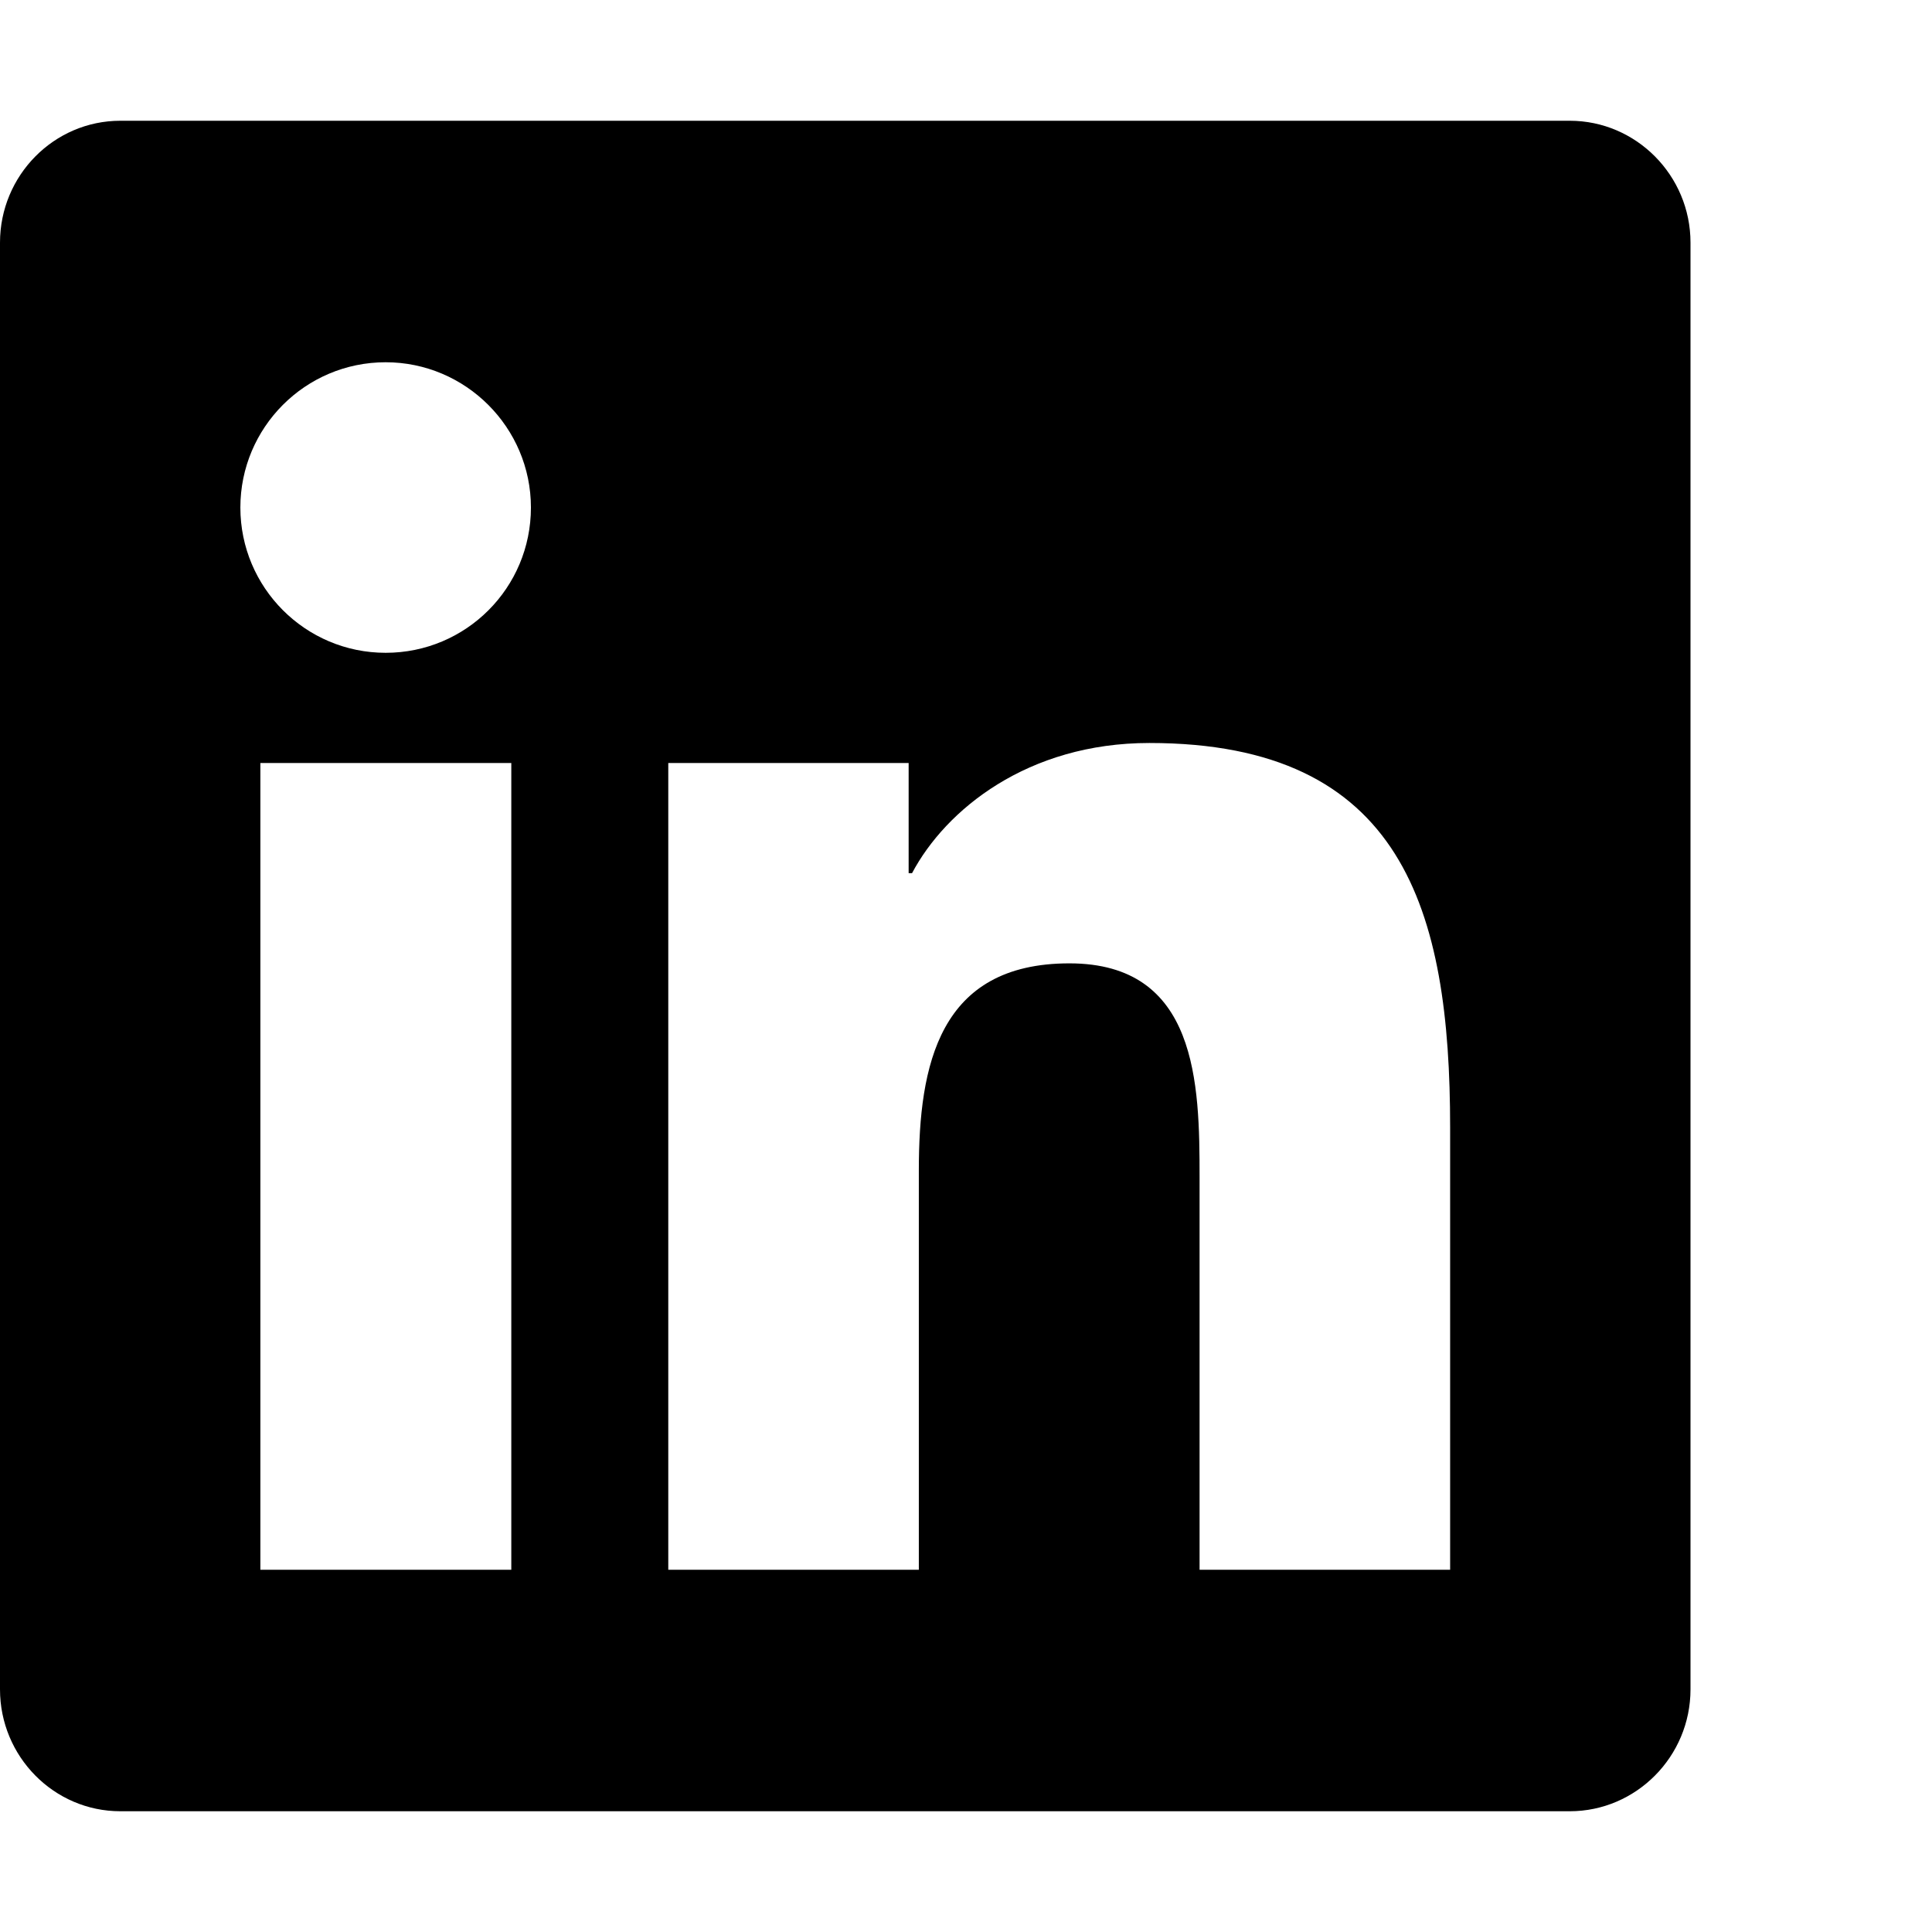
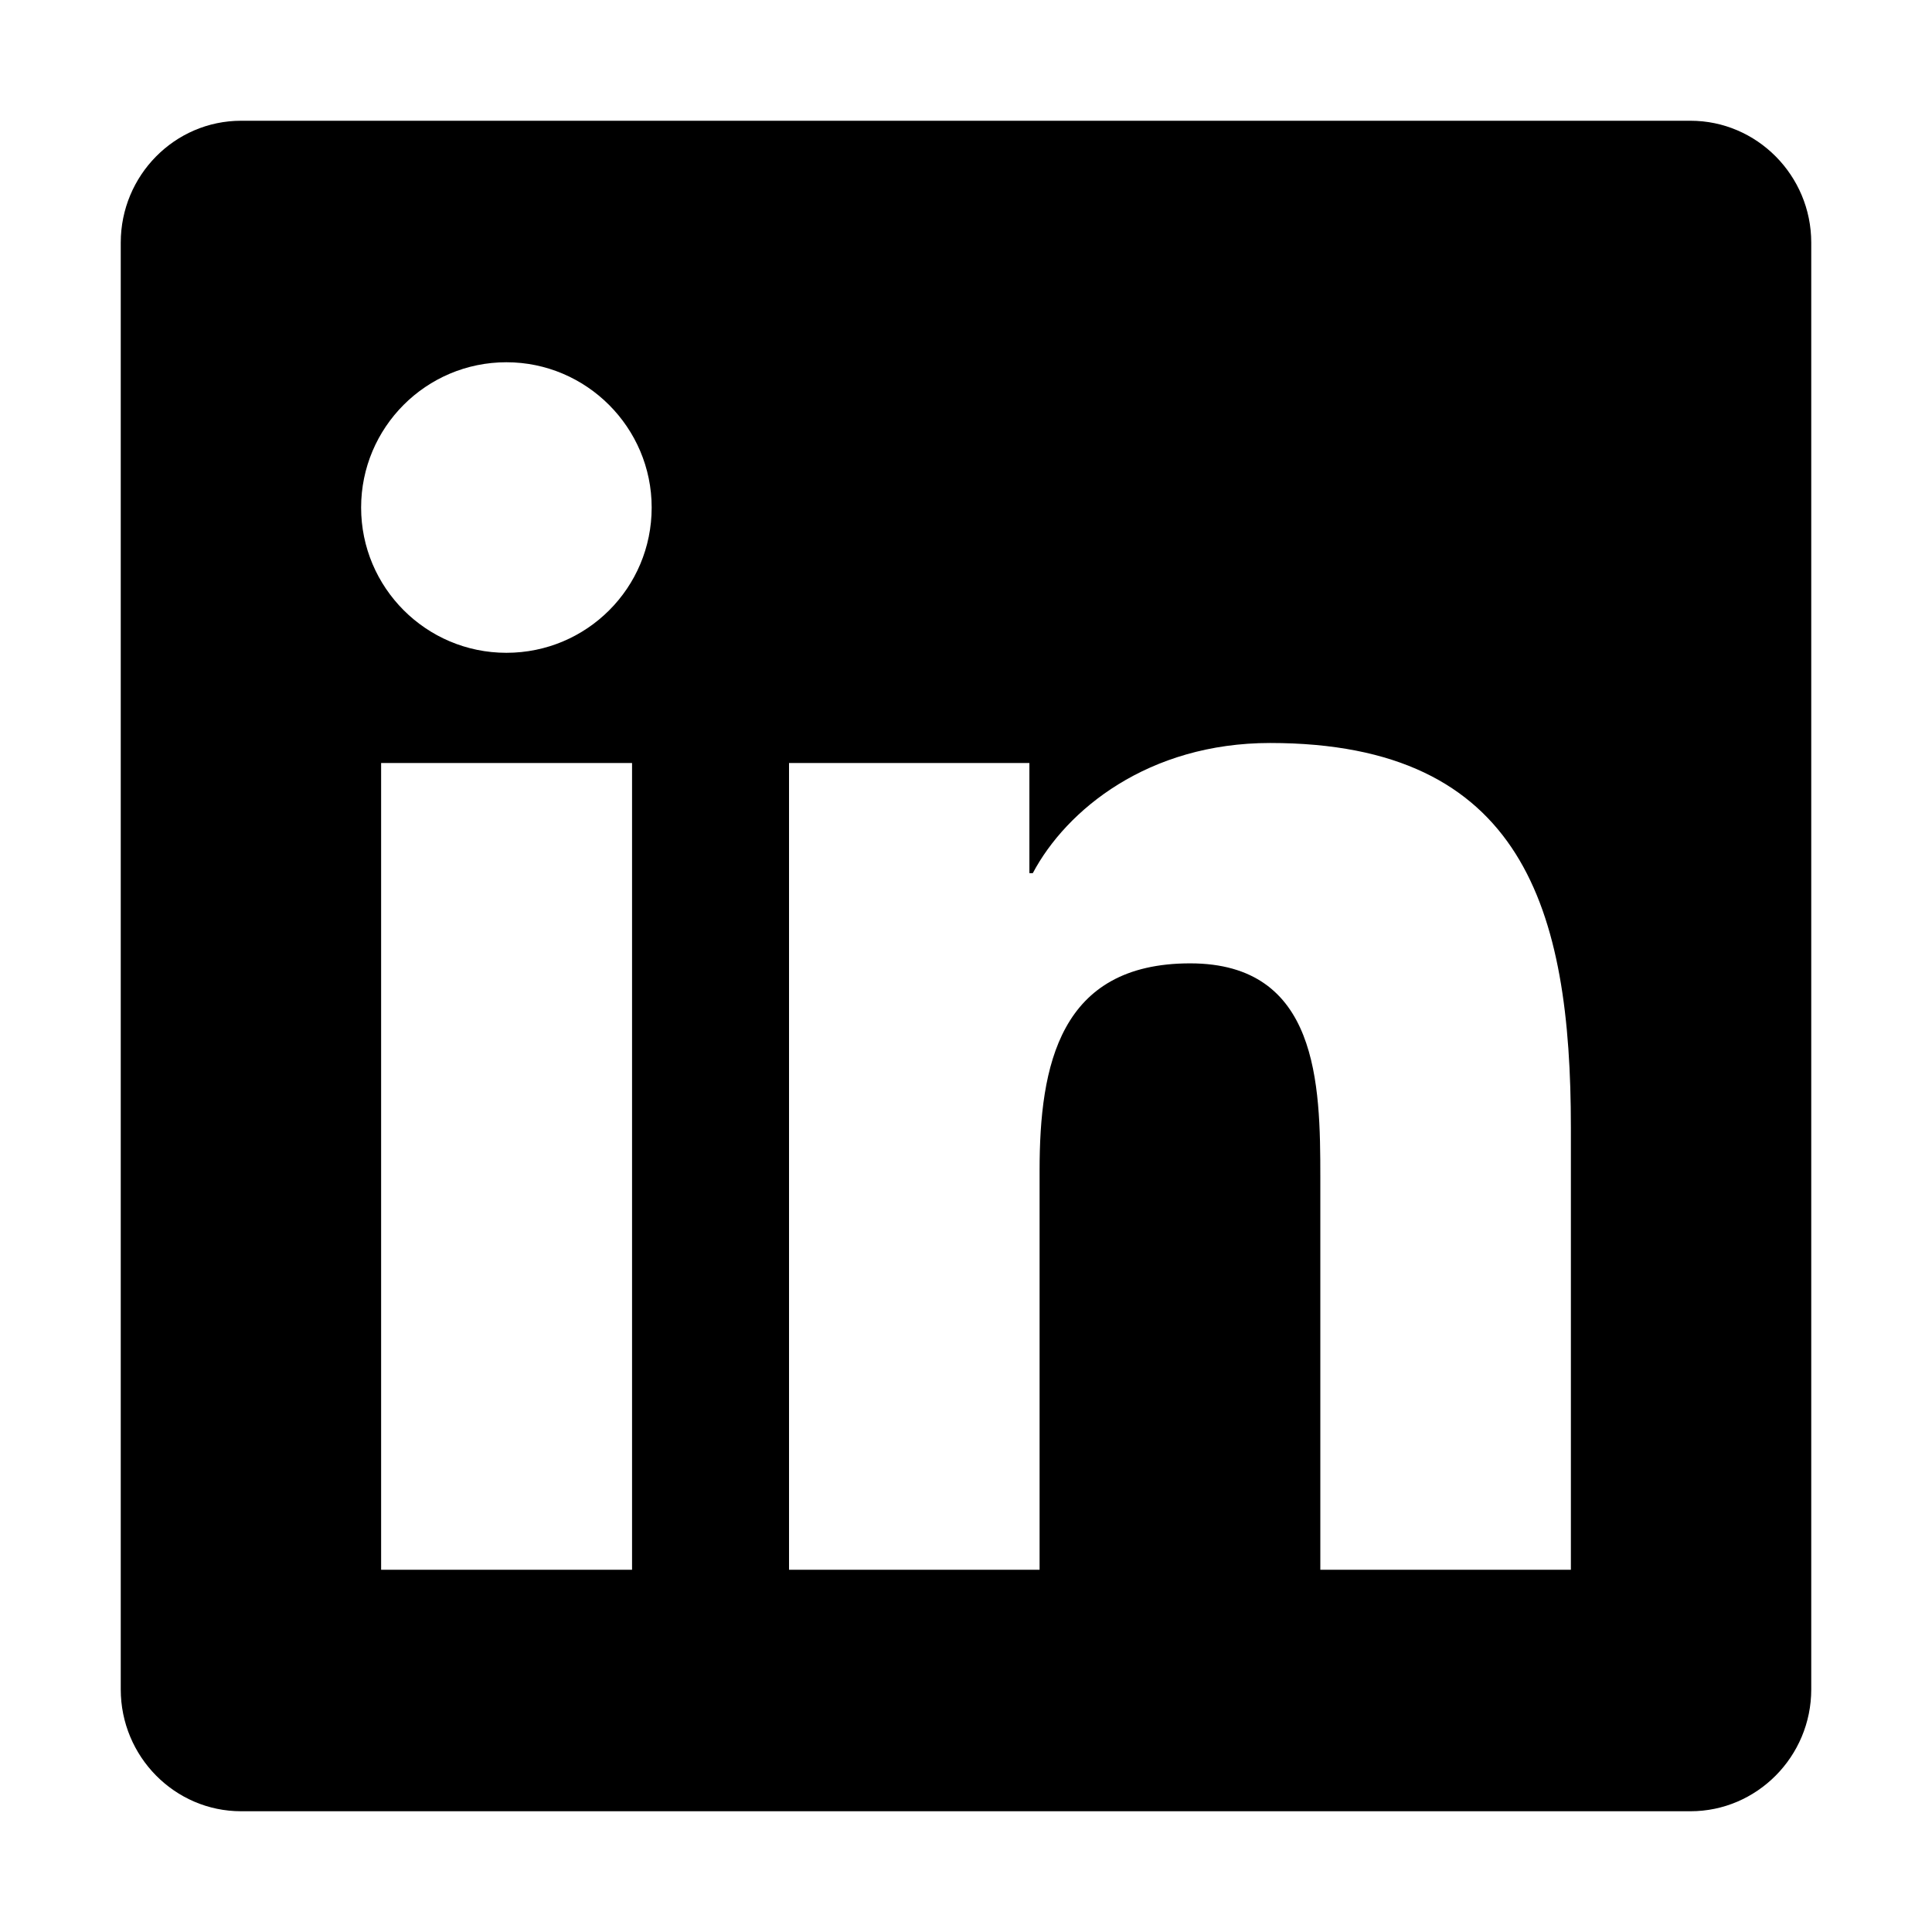
<svg xmlns="http://www.w3.org/2000/svg" viewBox="0 0 512 512">
-   <path d="M416 32H31.9C14.3 32 0 46.5 0 64.3v383.4C0 465.5 14.3 480 31.9 480H416c17.6 0 32-14.5 32-32.3V64.3c0-17.8-14.4-32.3-32-32.3zM135.4 416H69V202.2h66.5V416zm-33.2-243c-21.3 0-38.5-17.3-38.5-38.5S80.9 96 102.2 96c21.2 0 38.5 17.3 38.5 38.5 0 21.3-17.2 38.5-38.5 38.5zm282.1 243h-66.4V312c0-24.8-.5-56.7-34.5-56.7-34.6 0-39.9 27-39.9 54.9V416h-66.4V202.2h63.7v29.2h.9c8.9-16.8 30.6-34.5 62.9-34.5 67.2 0 79.7 44.3 79.7 101.9V416z" />
+   <path d="M 448,32 H 63.9 C 46.3,32 32,46.5 32,64.3 V 447.7 C 32,465.5 46.3,480 63.9,480 H 448 c 17.6,0 32,-14.5 32,-32.3 V 64.3 C 480,46.5 465.6,32 448,32 Z M 167.4,416 H 101 V 202.2 h 66.5 V 416 Z M 134.2,173 c -21.3,0 -38.5,-17.3 -38.5,-38.5 0,-21.2 17.2,-38.5 38.5,-38.5 21.2,0 38.5,17.3 38.5,38.5 0,21.3 -17.2,38.5 -38.5,38.5 z M 416.3,416 H 349.9 V 312 c 0,-24.8 -0.5,-56.7 -34.5,-56.7 -34.6,0 -39.9,27 -39.9,54.9 V 416 H 209.1 V 202.2 h 63.7 v 29.2 h 0.9 c 8.9,-16.8 30.6,-34.5 62.9,-34.5 67.2,0 79.7,44.3 79.7,101.9 z" />
</svg>
